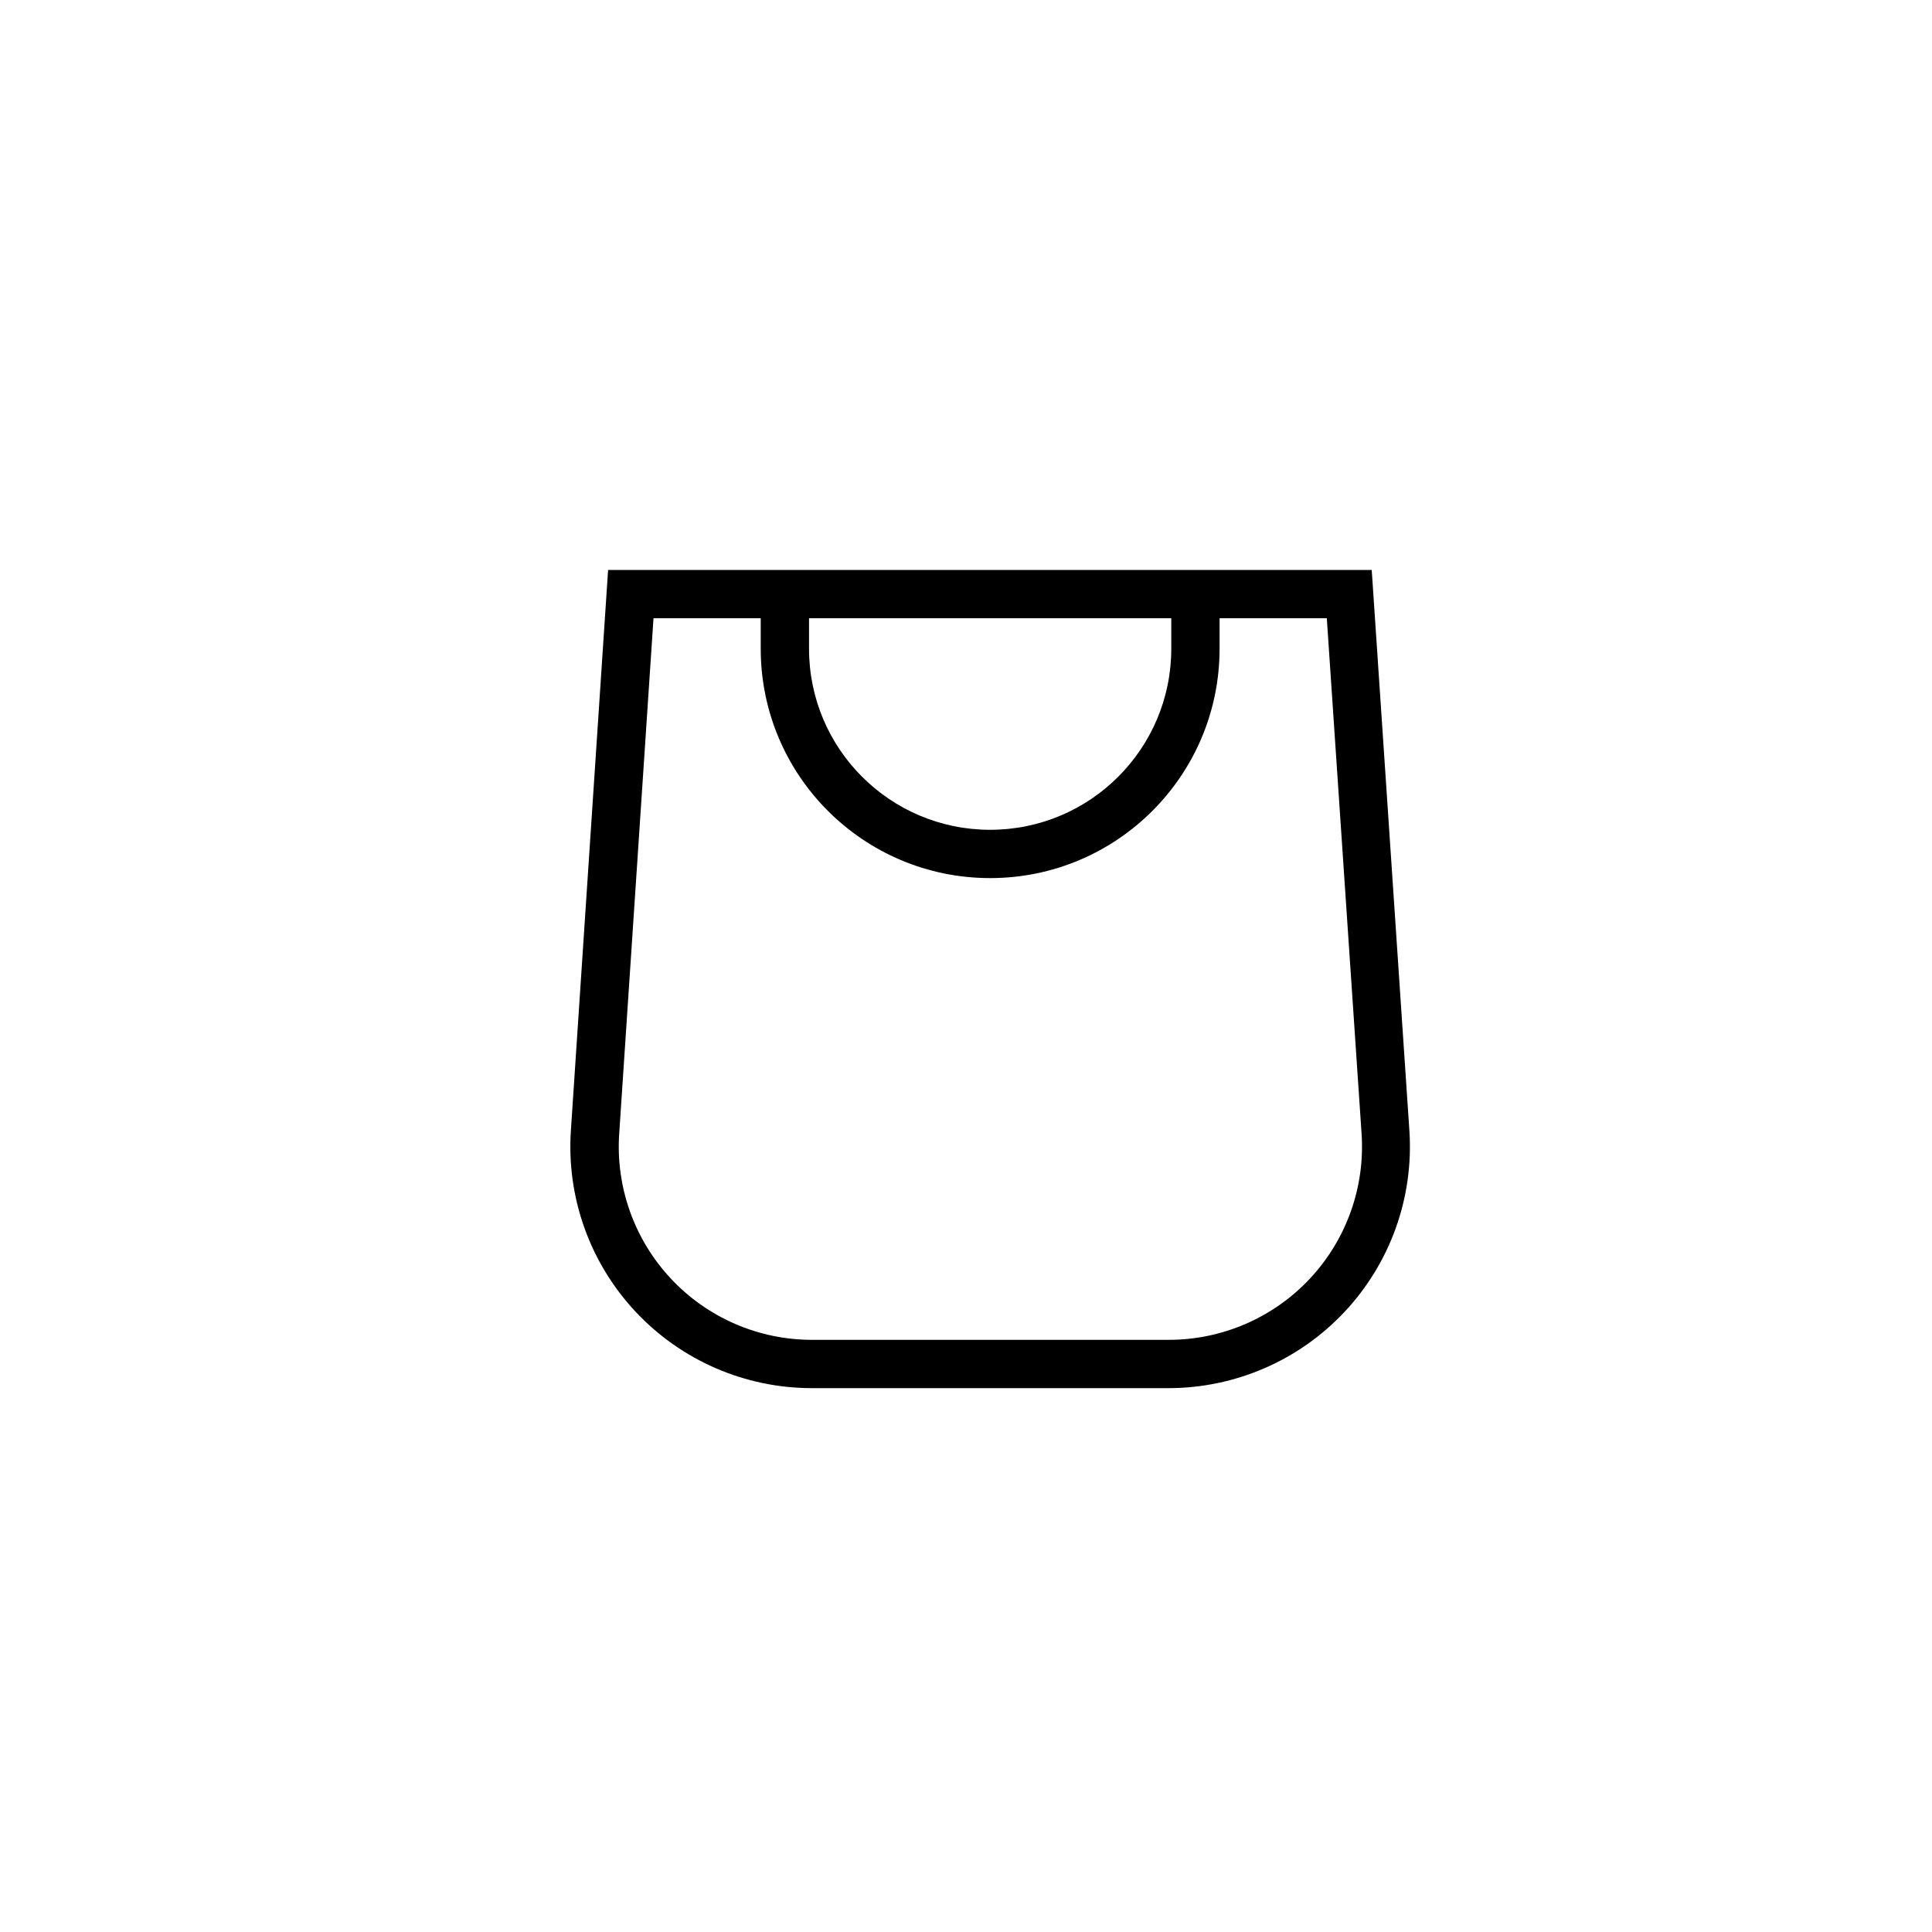
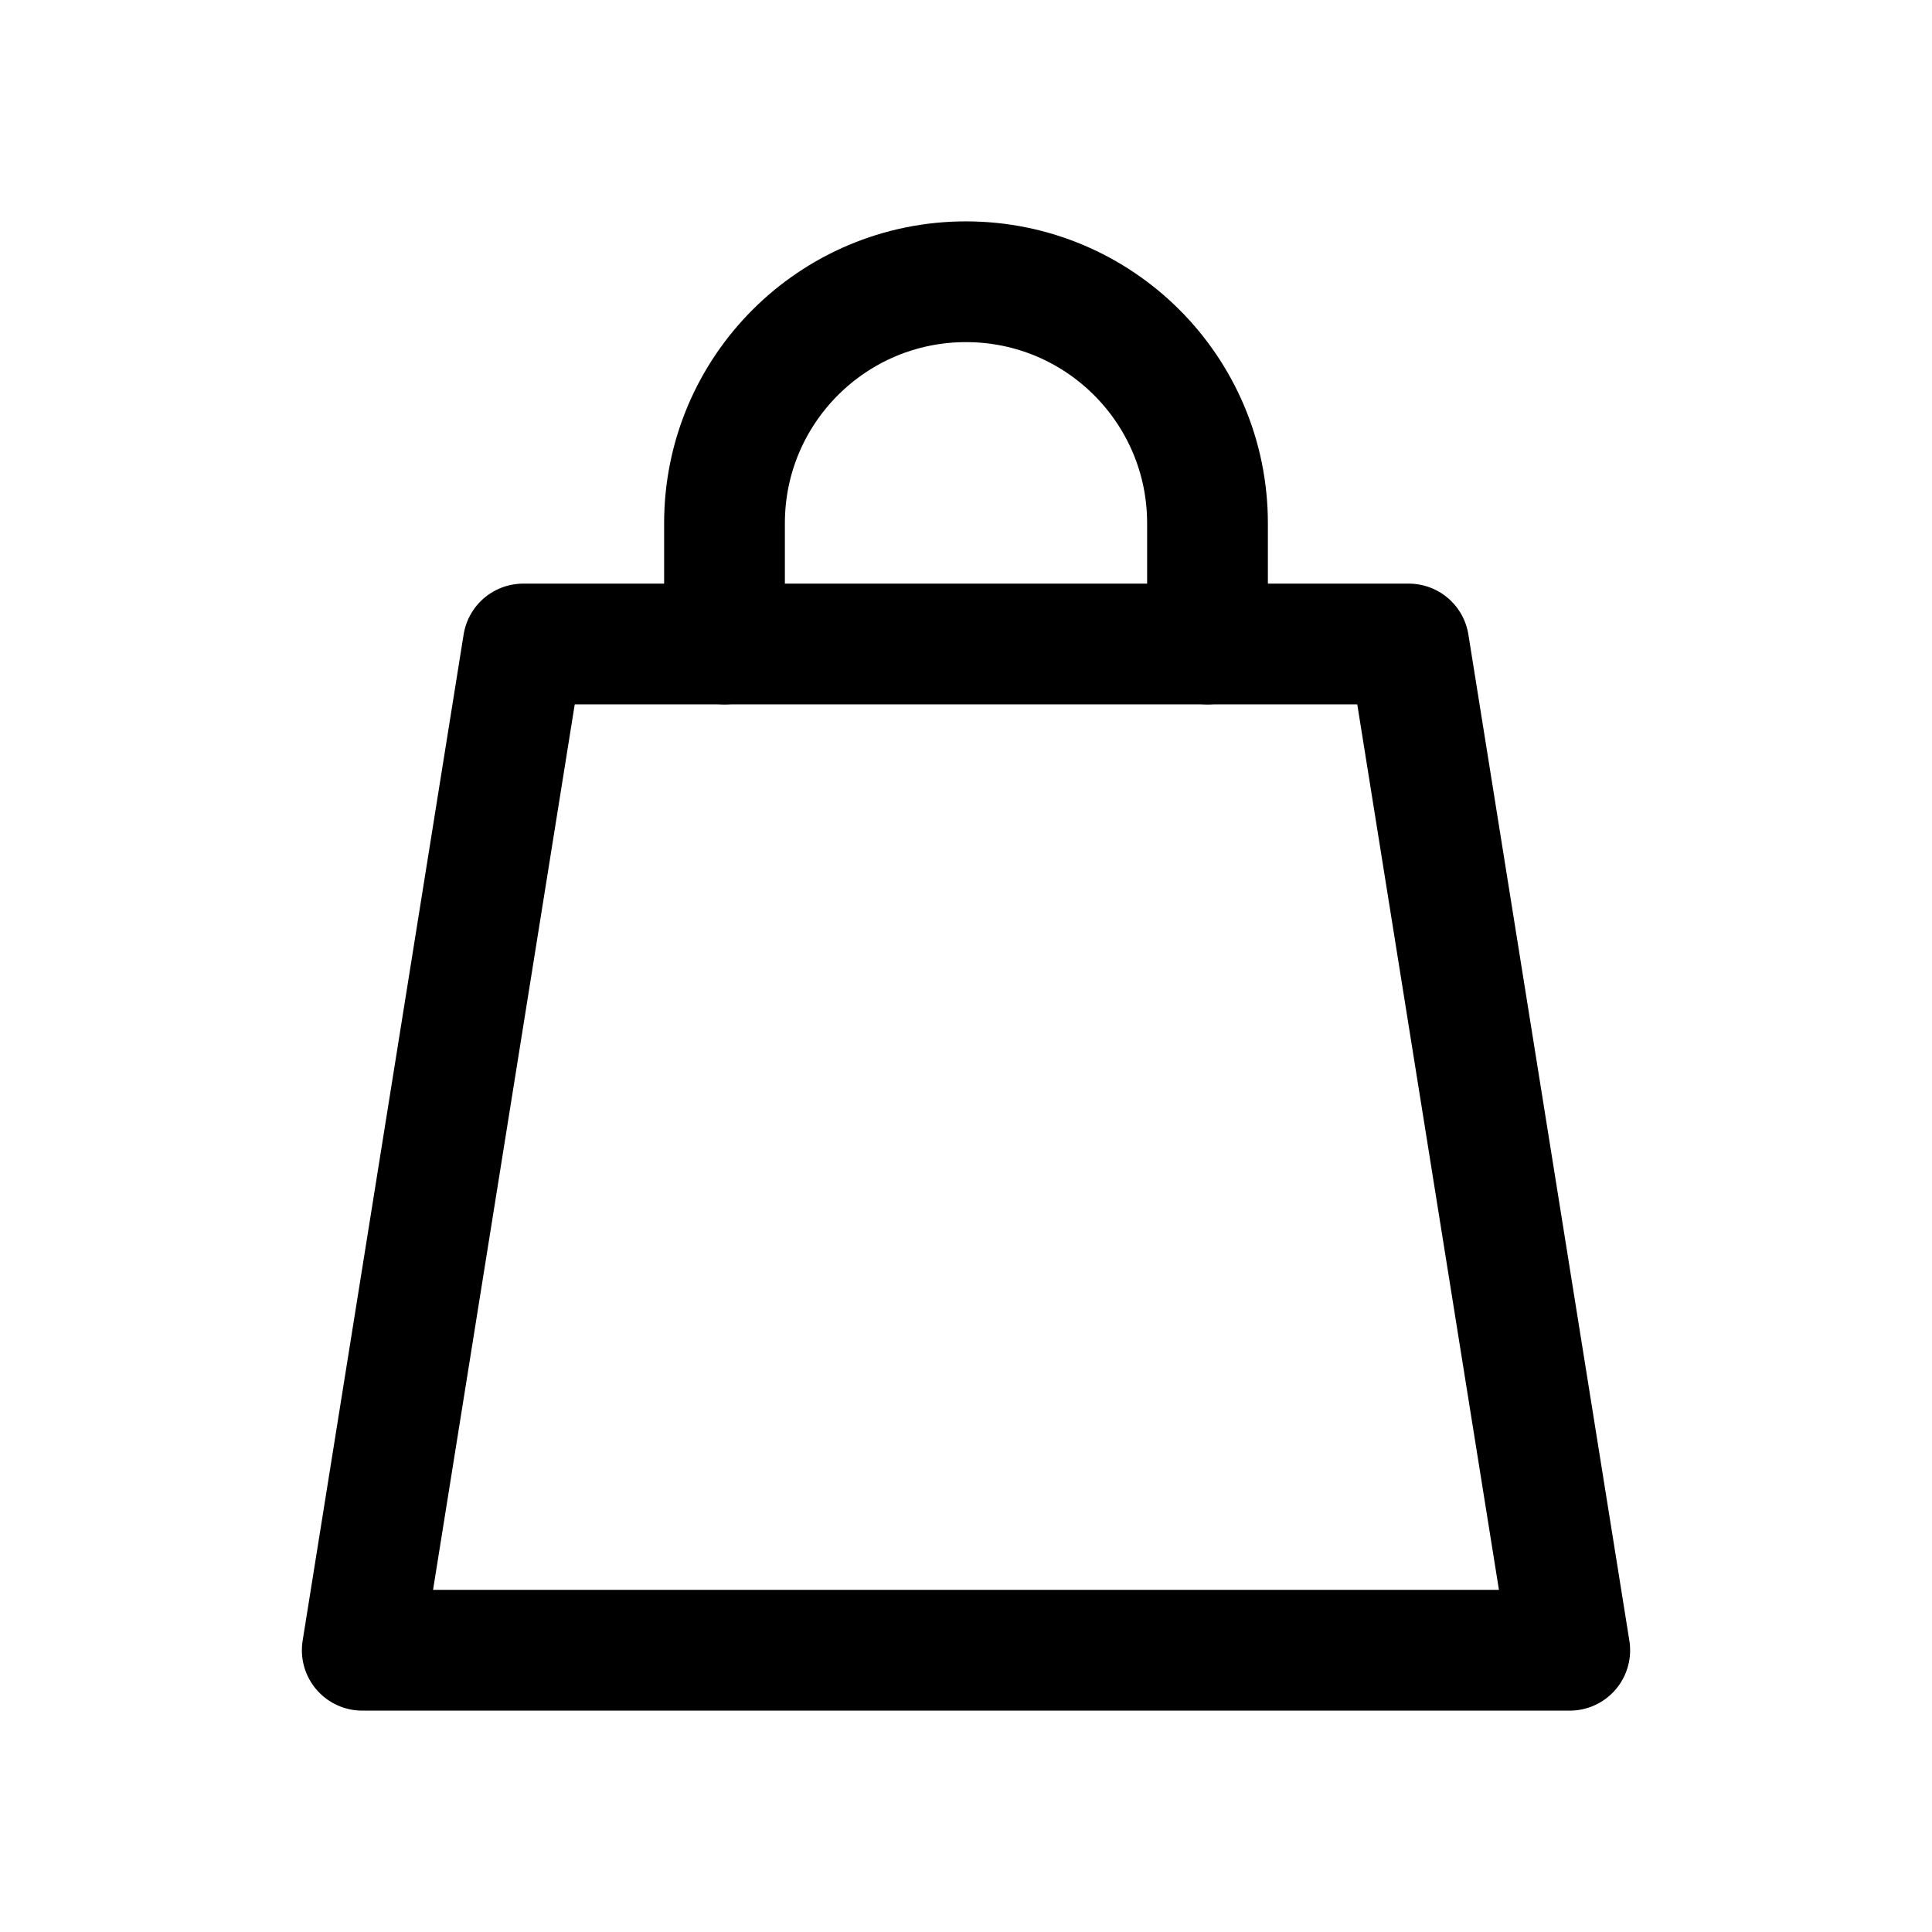
- <svg xmlns="http://www.w3.org/2000/svg" fill="none" class="icon icon-cart-empty" viewBox="0 0 40 40">
-   <path fill="currentColor" fill-rule="evenodd" d="M15.75 11.8h-3.16l-.77 11.6a5 5 0 0 0 4.99 5.34h7.38a5 5 0 0 0 4.99-5.33L28.4 11.8zm0 1h-2.22l-.71 10.67a4 4 0 0 0 3.99 4.27h7.38a4 4 0 0 0 4-4.27l-.72-10.67h-2.22v.63a4.75 4.75 0 1 1-9.5 0zm8.5 0h-7.5v.63a3.75 3.75 0 1 0 7.5 0z" />
+ <svg xmlns="http://www.w3.org/2000/svg" class="icon icon-cart-empty" viewBox="0 0 24 24" fill="none" stroke="currentColor" stroke-width="1.5" stroke-linecap="round" stroke-linejoin="round">
+   <path d="M6.5 8 4.5 20.5h15L17.5 8z" />
+   <path d="M9 8V6.5a3 3 0 0 1 6 0V8" />
</svg>
